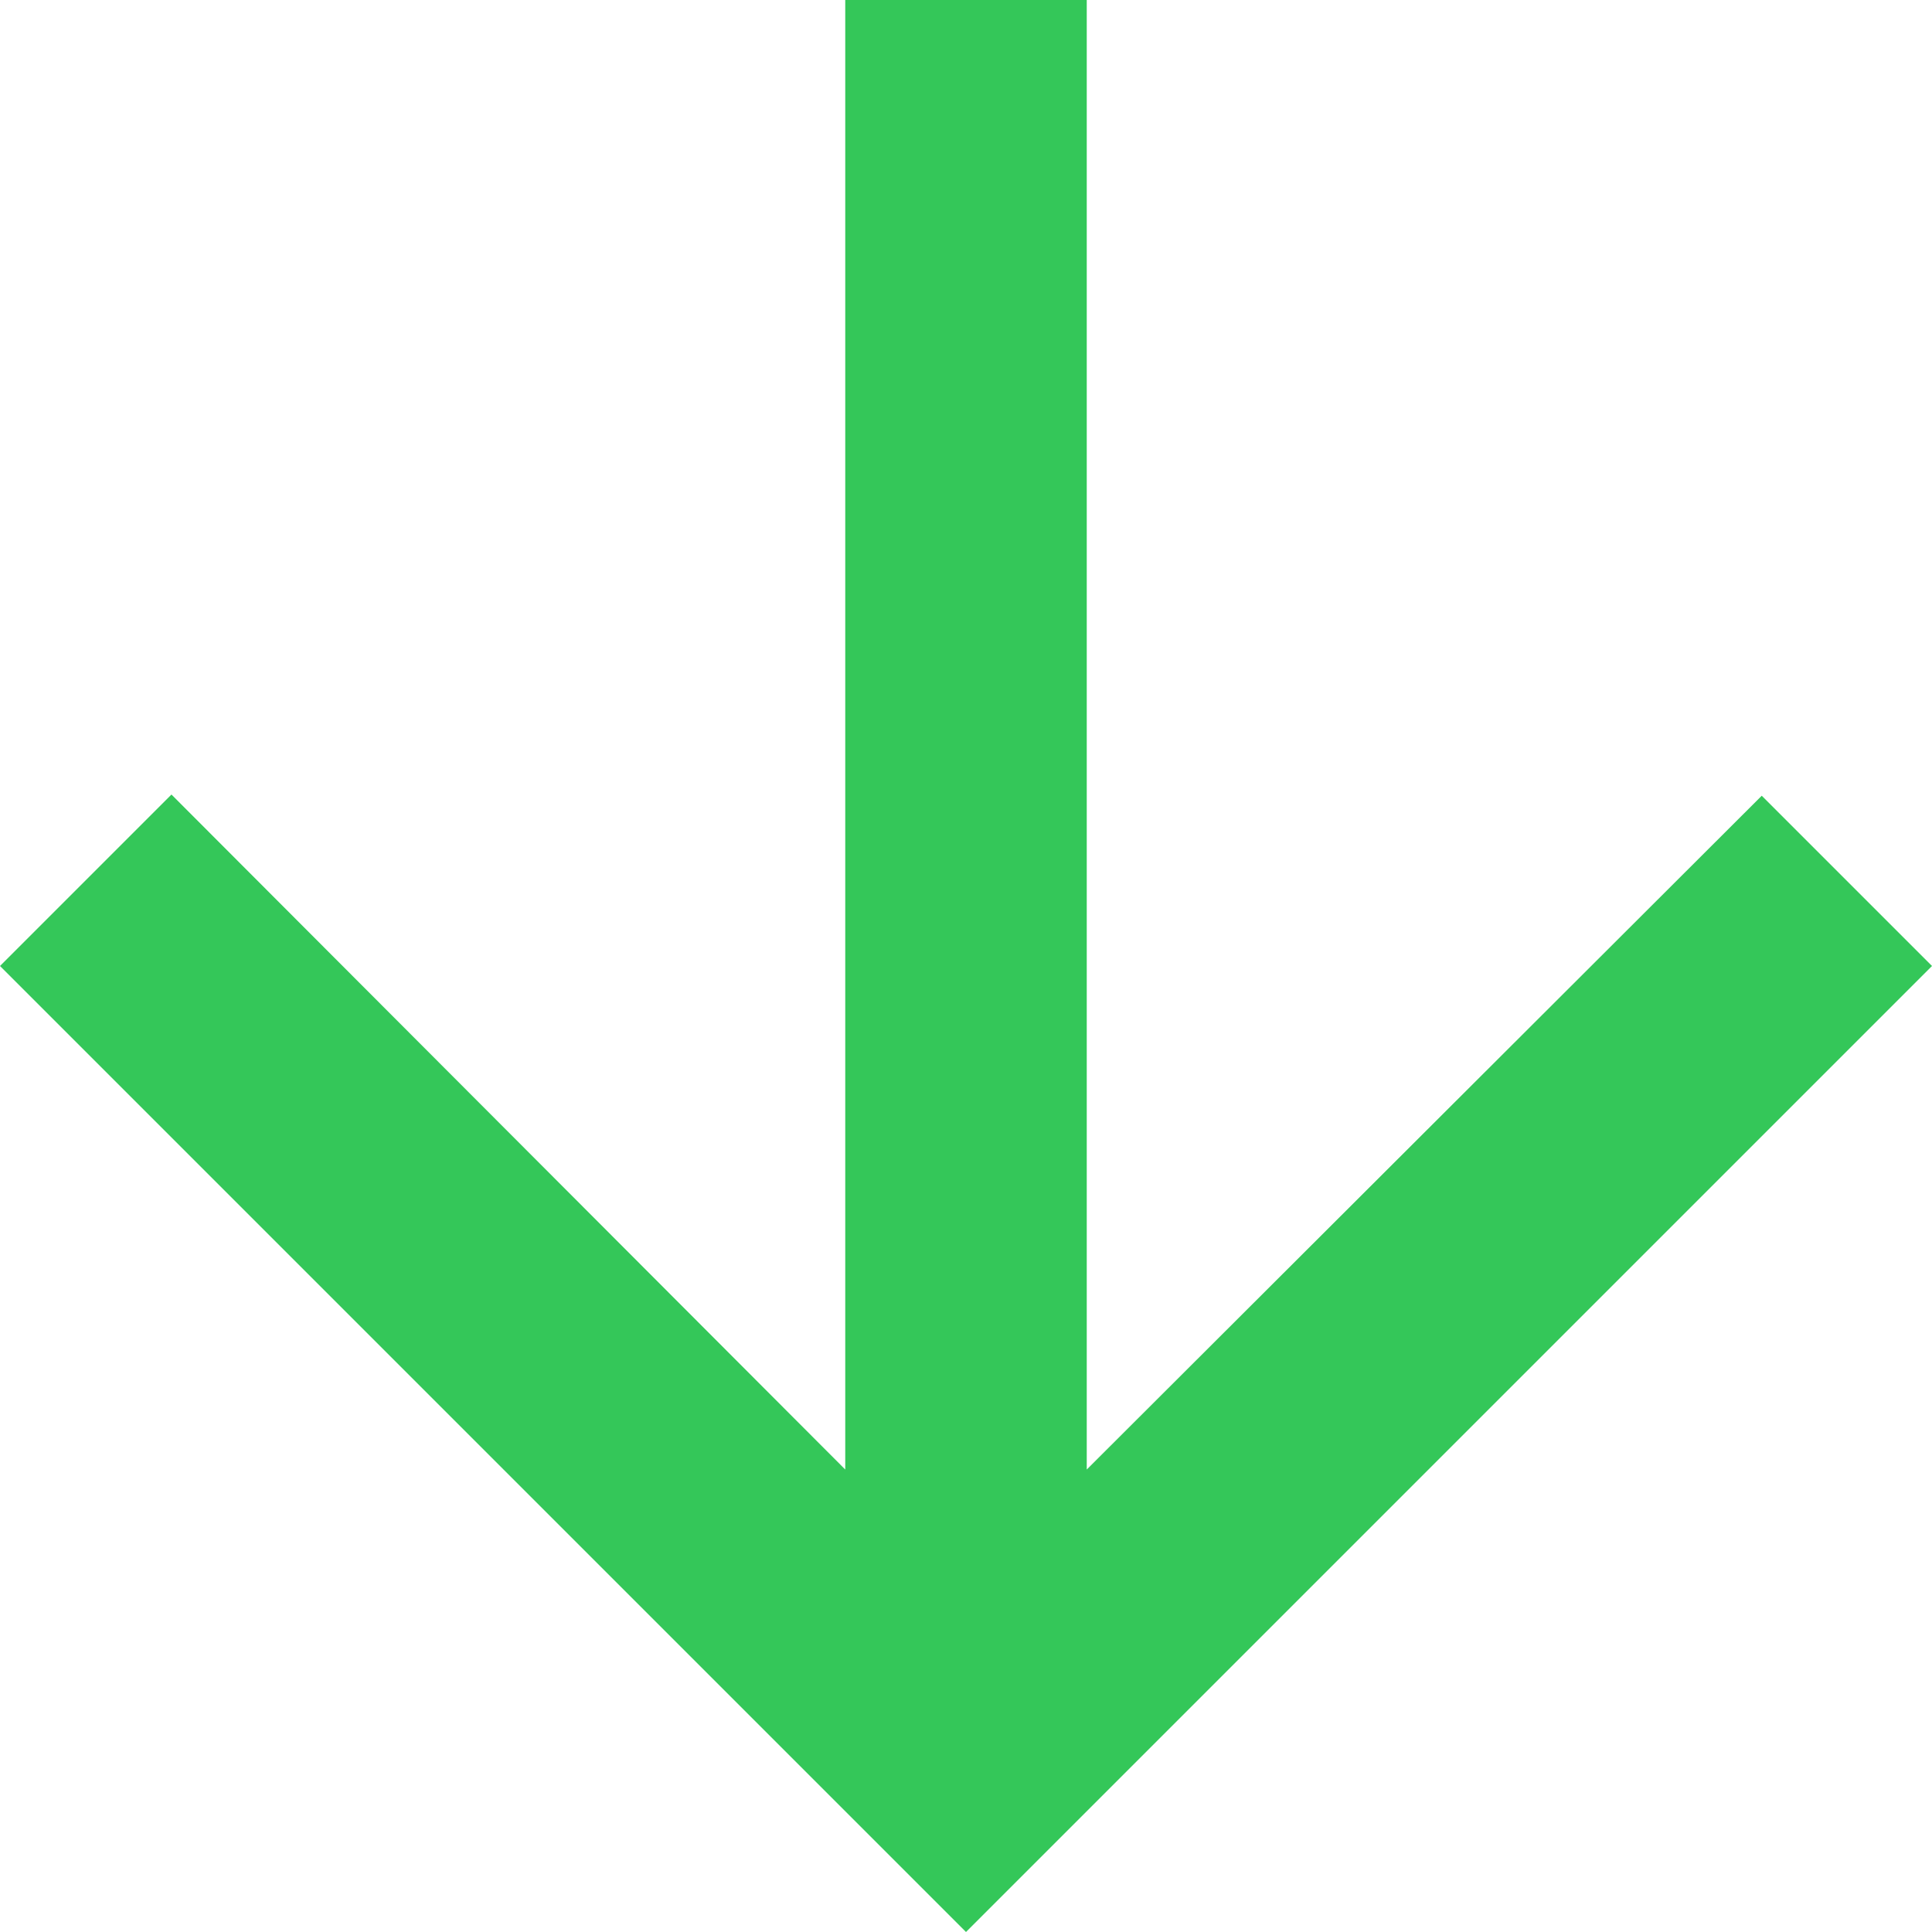
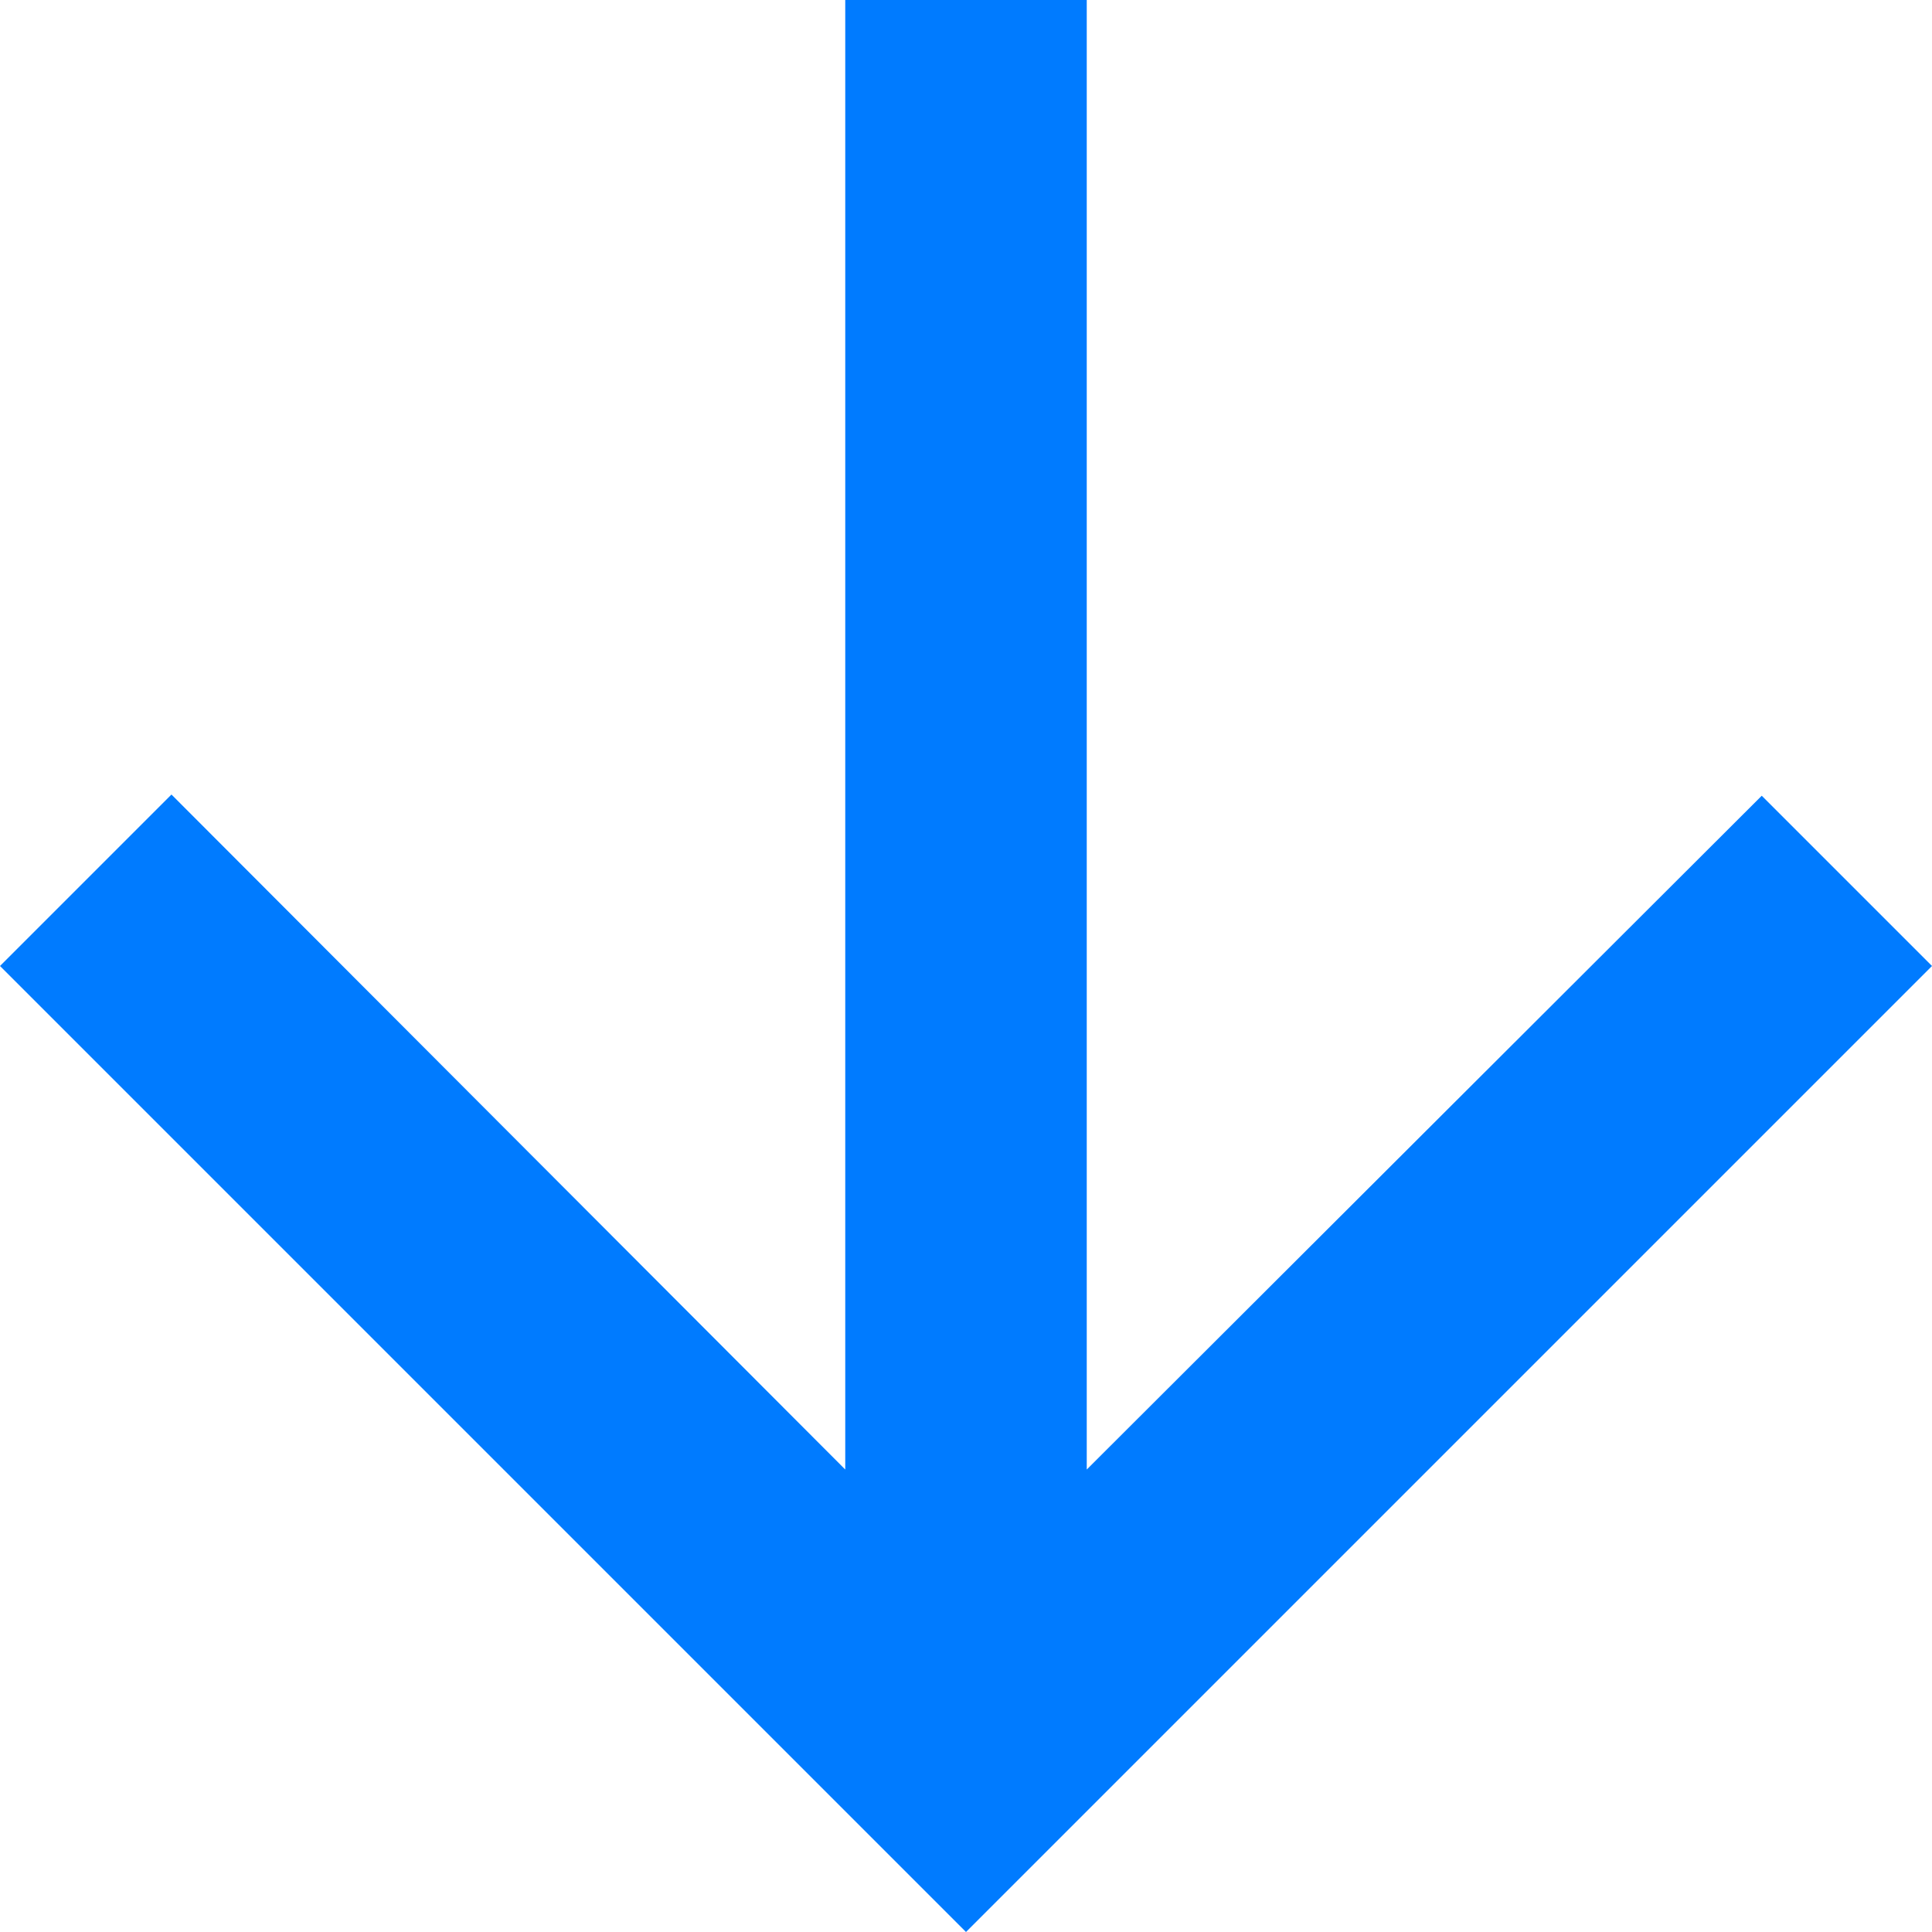
<svg xmlns="http://www.w3.org/2000/svg" width="8" height="8" viewBox="0 0 8 8" fill="#007bff">
-   <path d="M8 4L7.295 3.295L4.5 6.085L4.5 0L3.5 0L3.5 6.085L0.71 3.29L0 4L4 8L8 4Z" fill="#34C759" />
+   <path d="M8 4L7.295 3.295L4.5 6.085L4.5 0L3.5 0L3.5 6.085L0.71 3.29L0 4L4 8L8 4Z" fill="#007bff" />
</svg>
